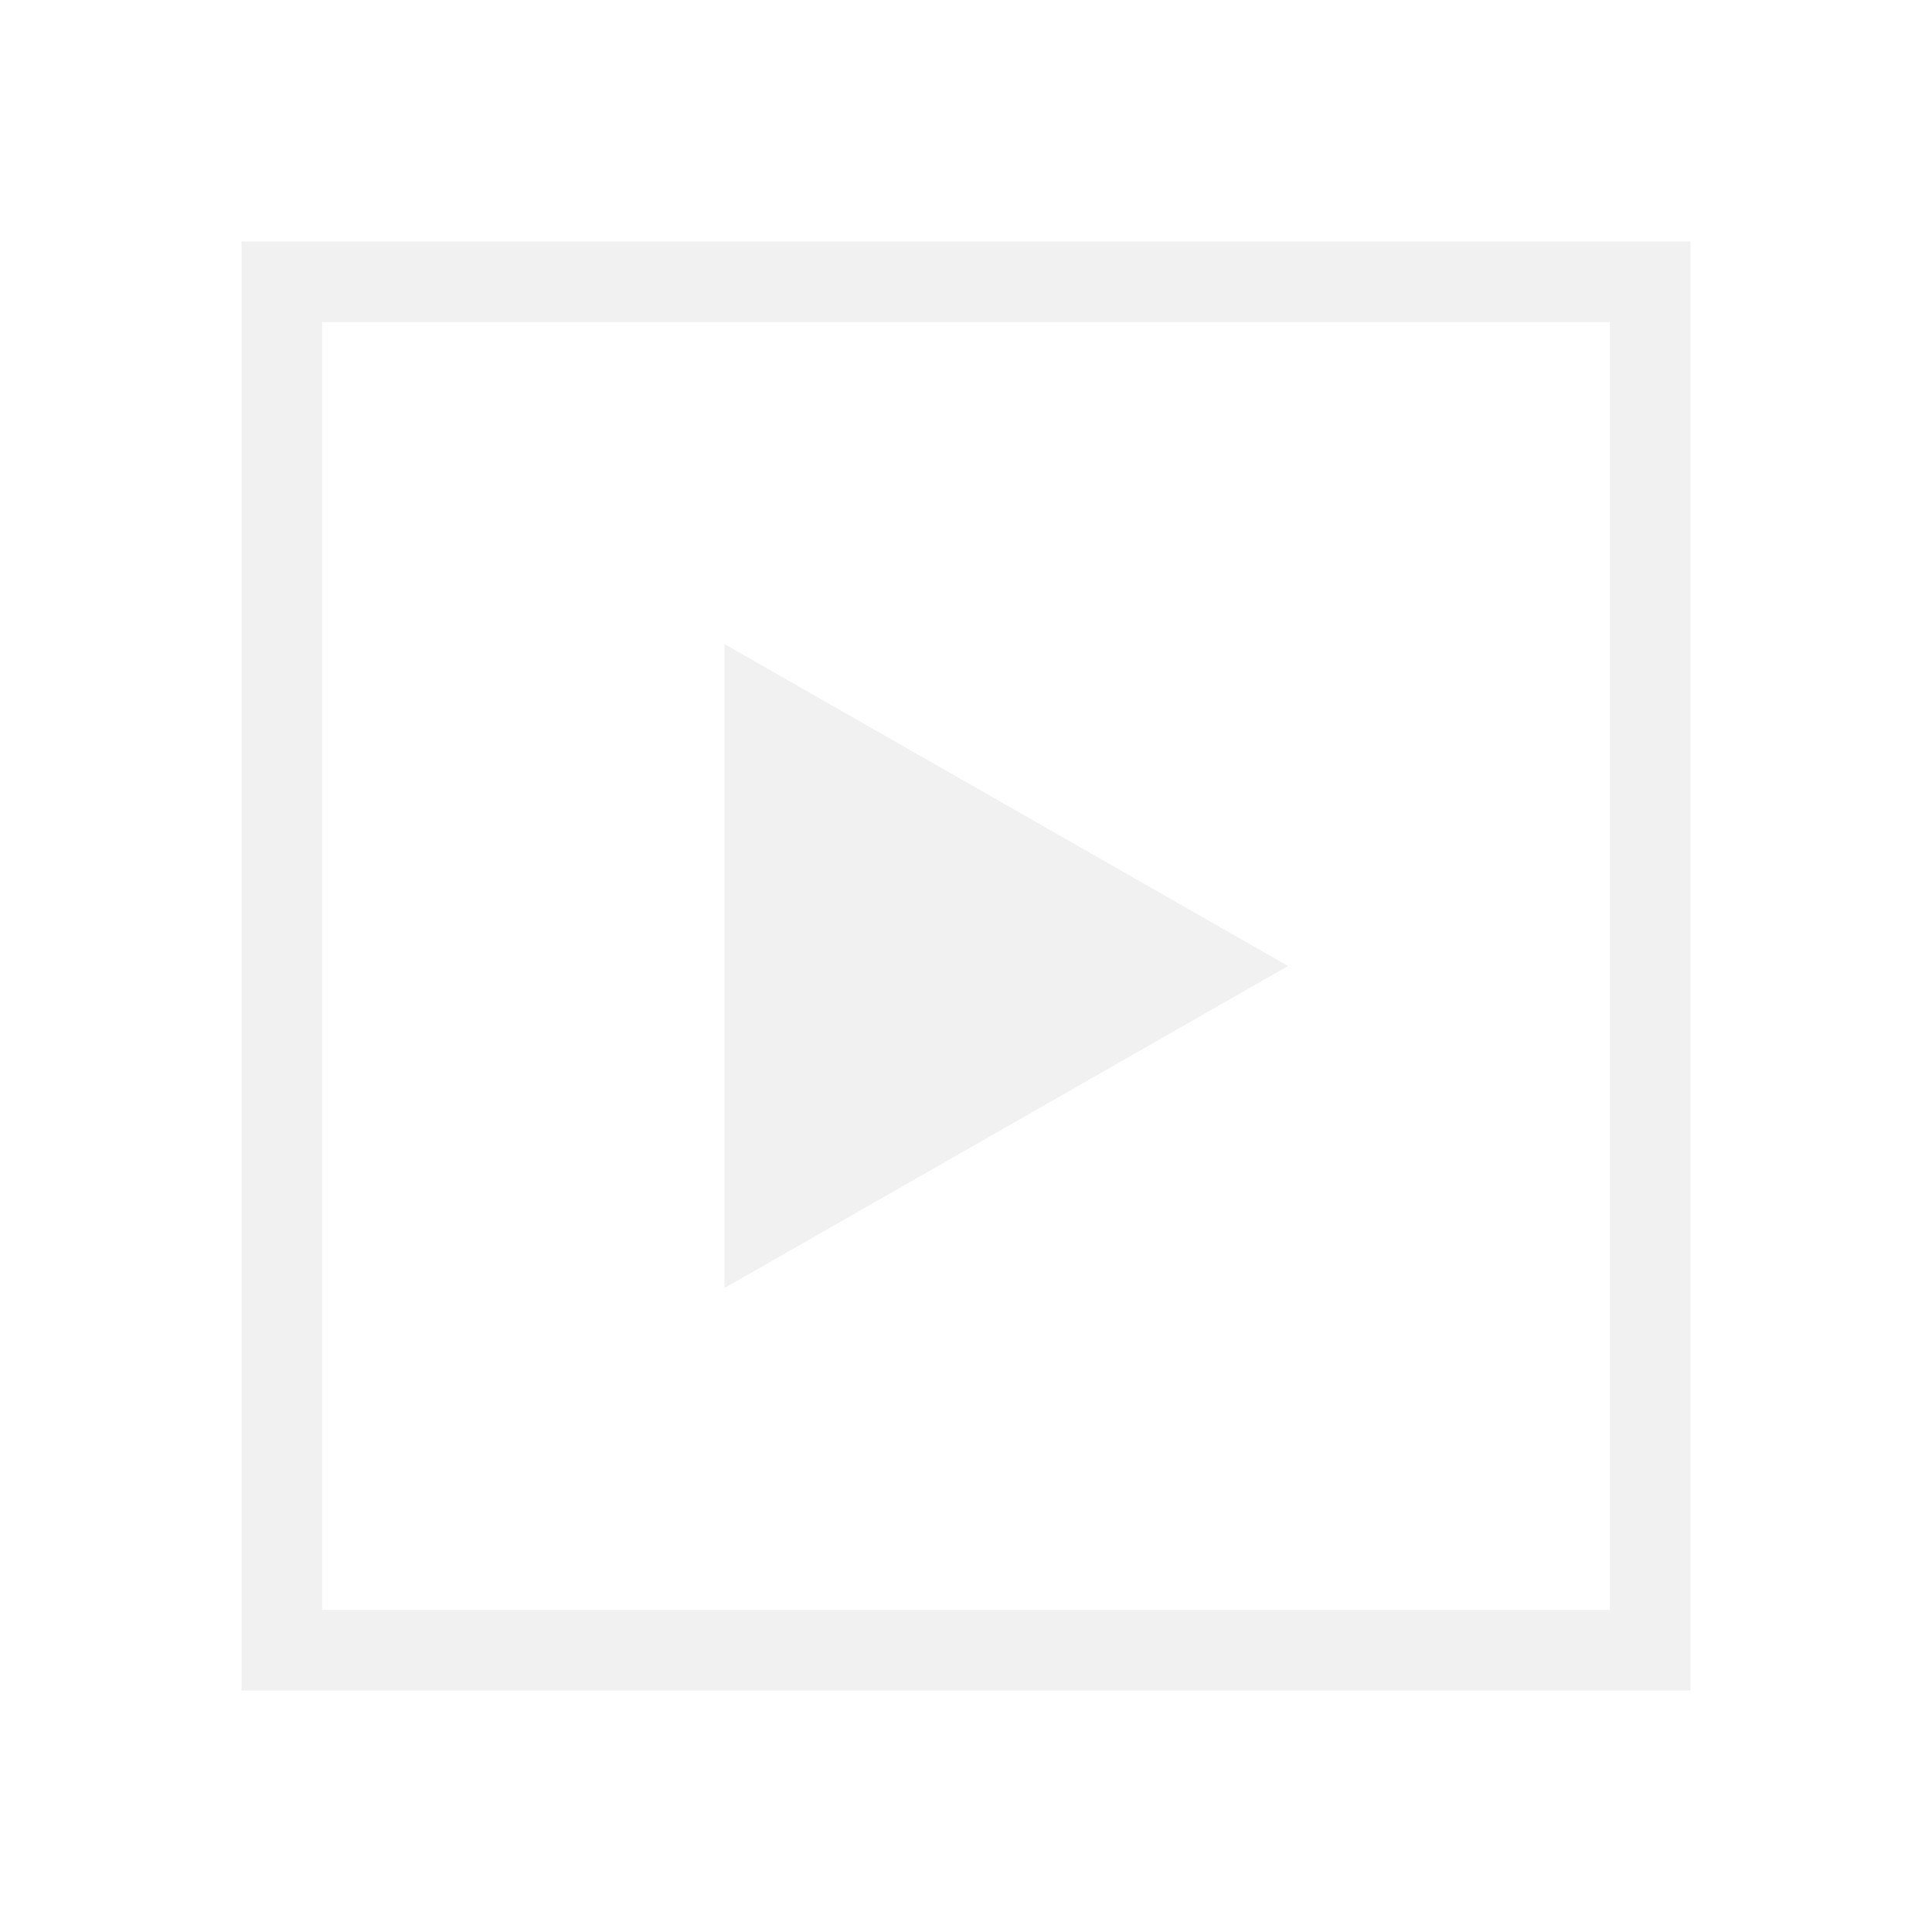
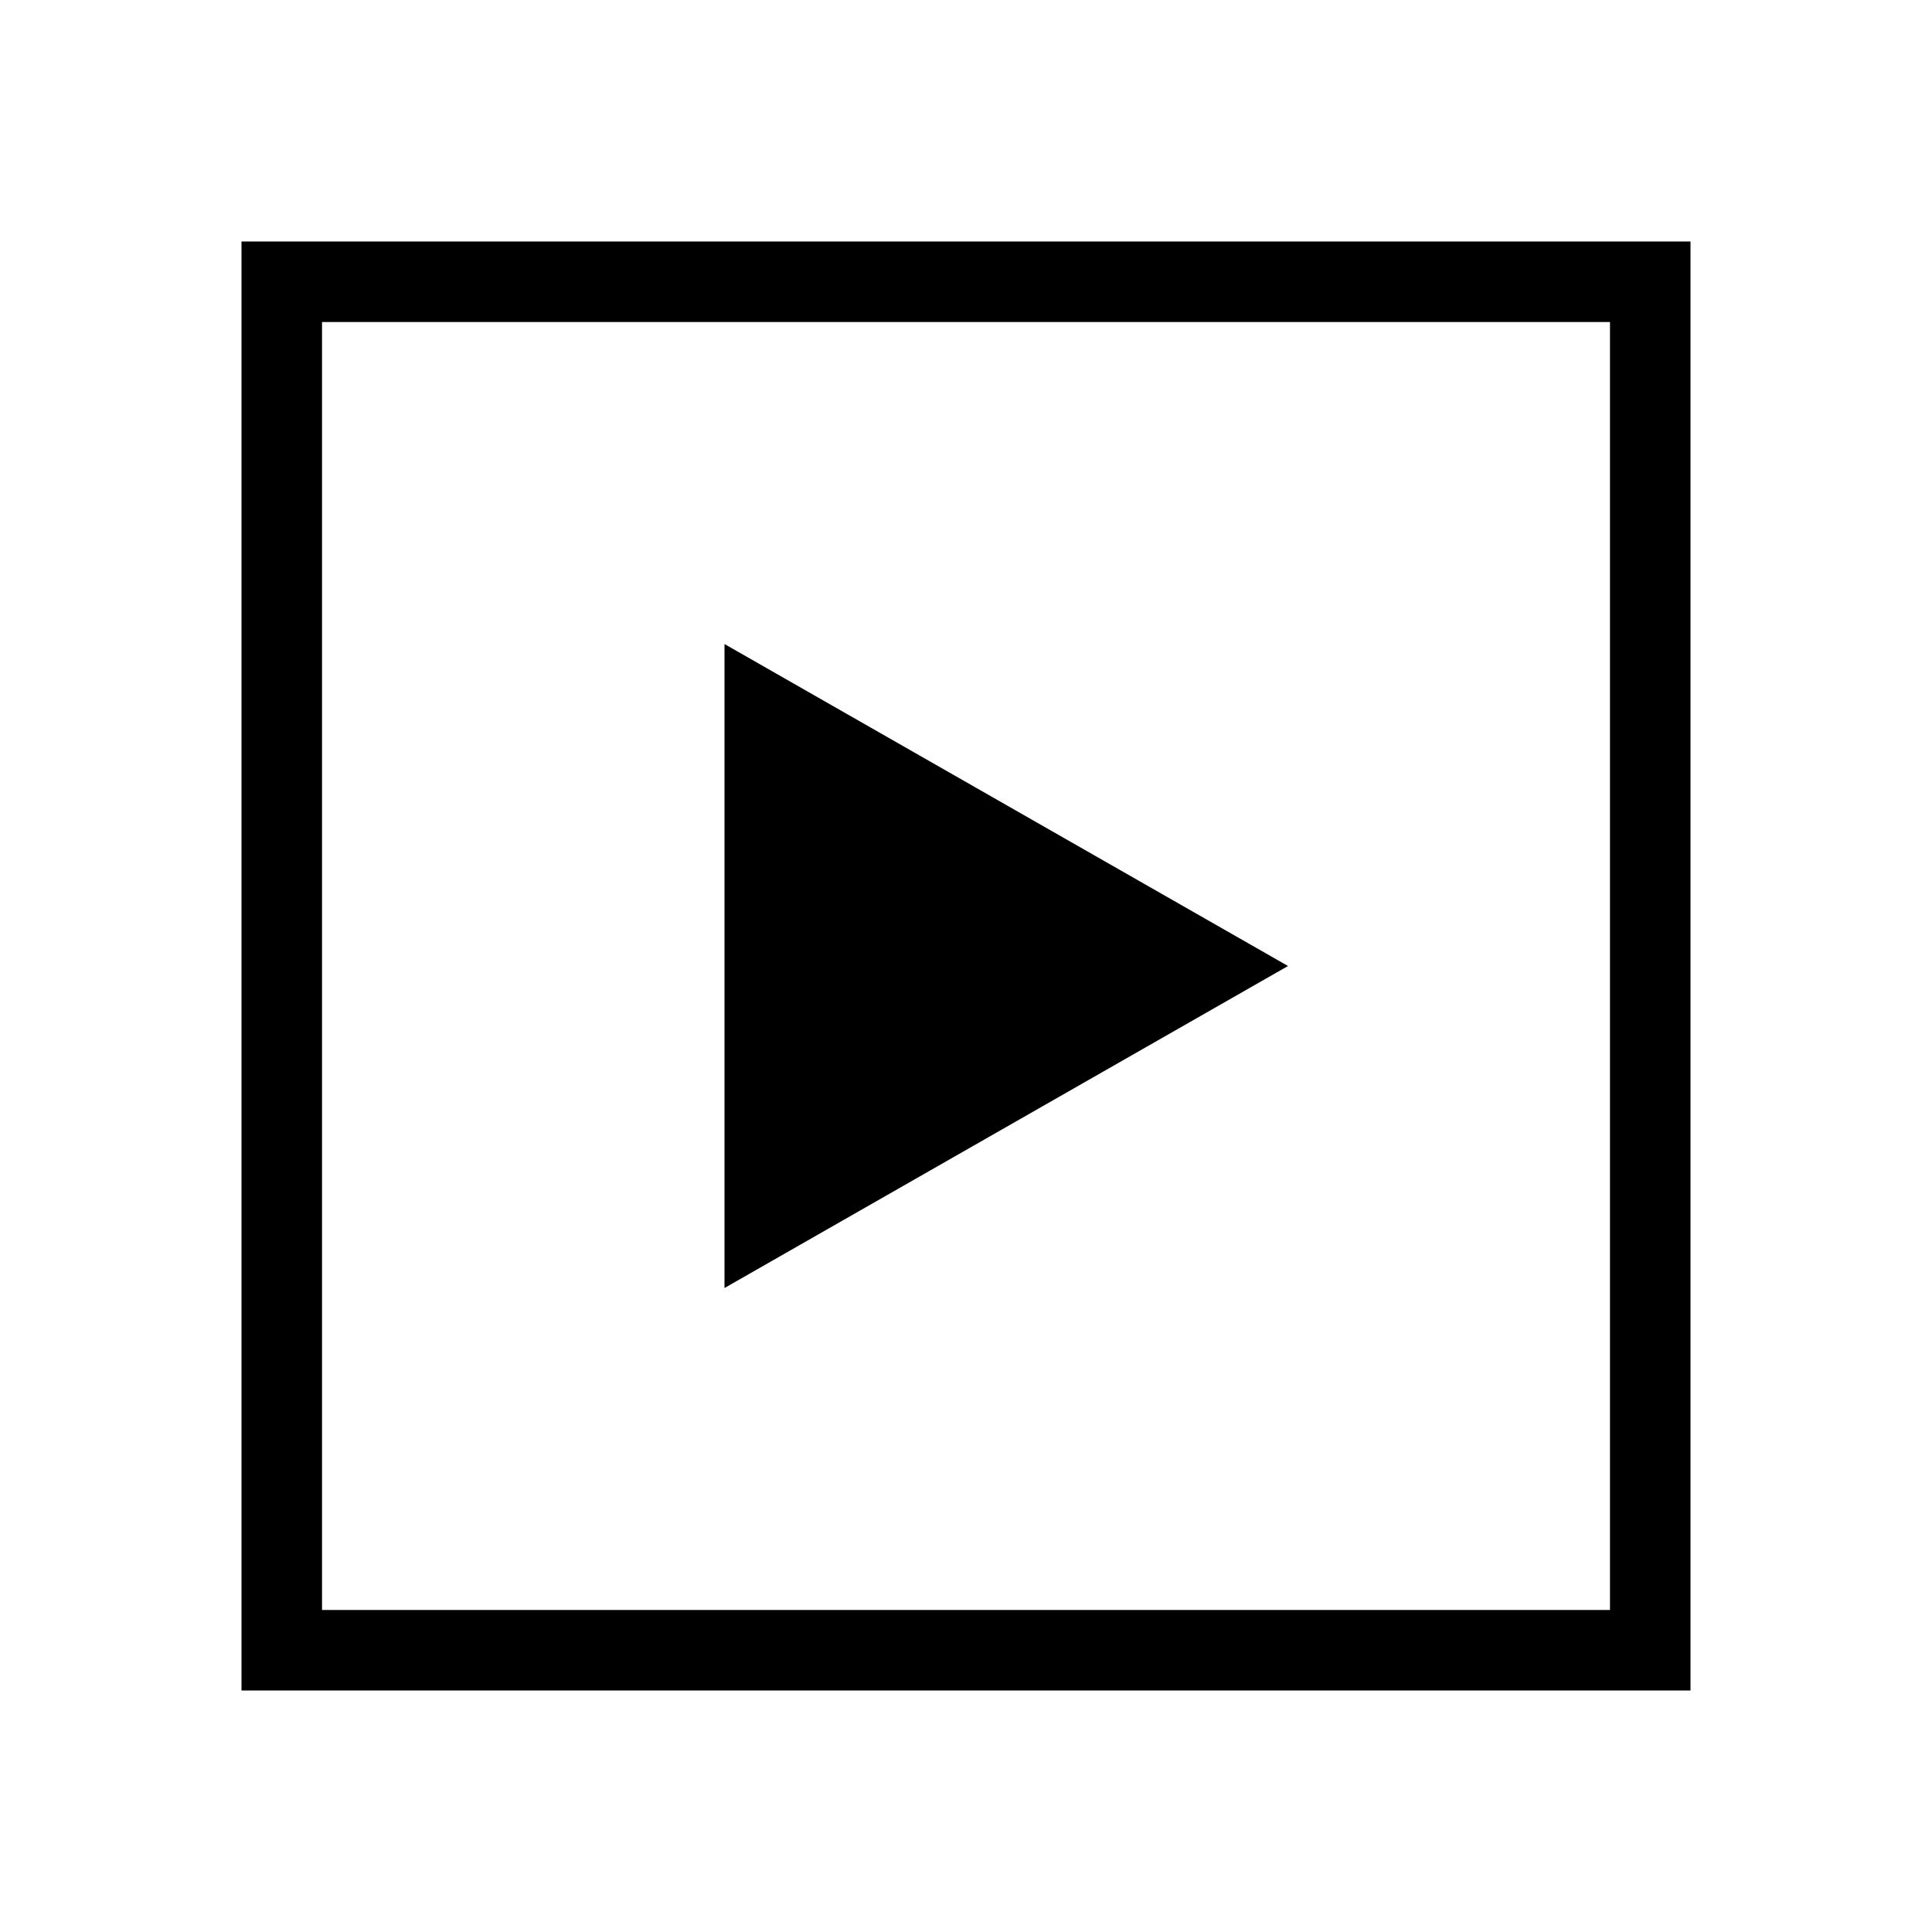
<svg xmlns="http://www.w3.org/2000/svg" width="40" height="40" viewBox="0 0 40 40" fill="none">
-   <path d="M15 13.334L26.667 20L15 26.667V13.334Z" fill="#F1F1F1" />
-   <path d="M33.333 6.667V33.333H6.667V6.667H33.333ZM35 5H5V35H35V5Z" fill="#F1F1F1" />
+   <path d="M15 13.334L26.667 20L15 26.667V13.334Z" fill="currentColor" />
+   <path d="M33.333 6.667V33.333H6.667V6.667H33.333ZM35 5H5V35H35V5Z" fill="currentColor" />
</svg>
